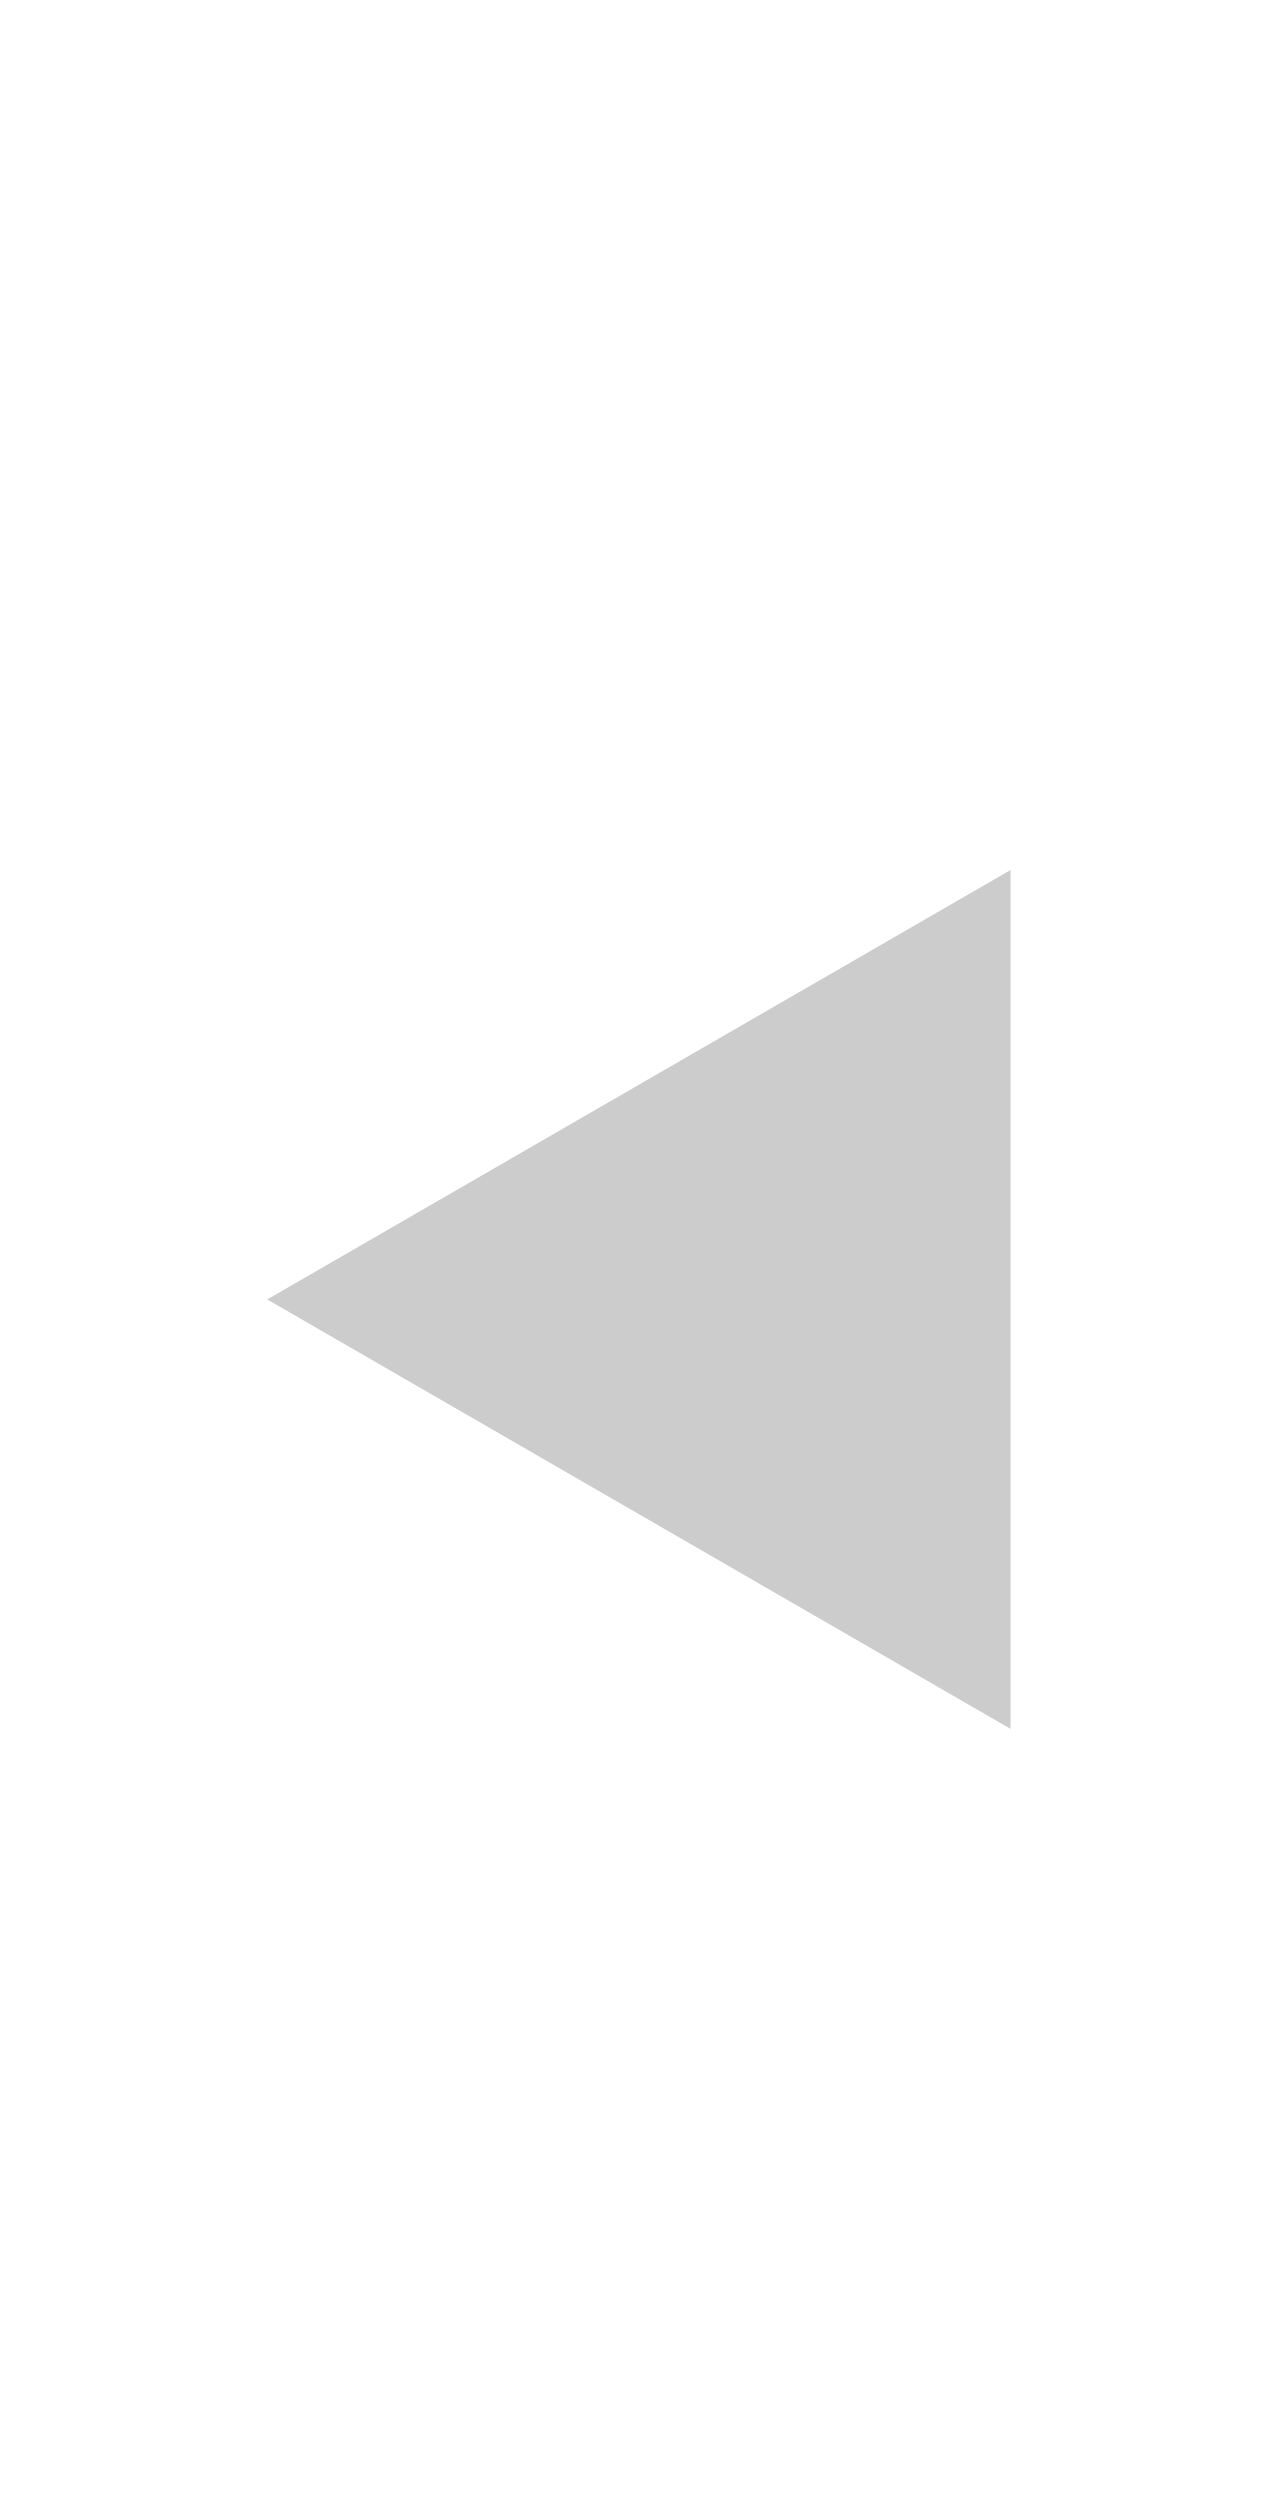
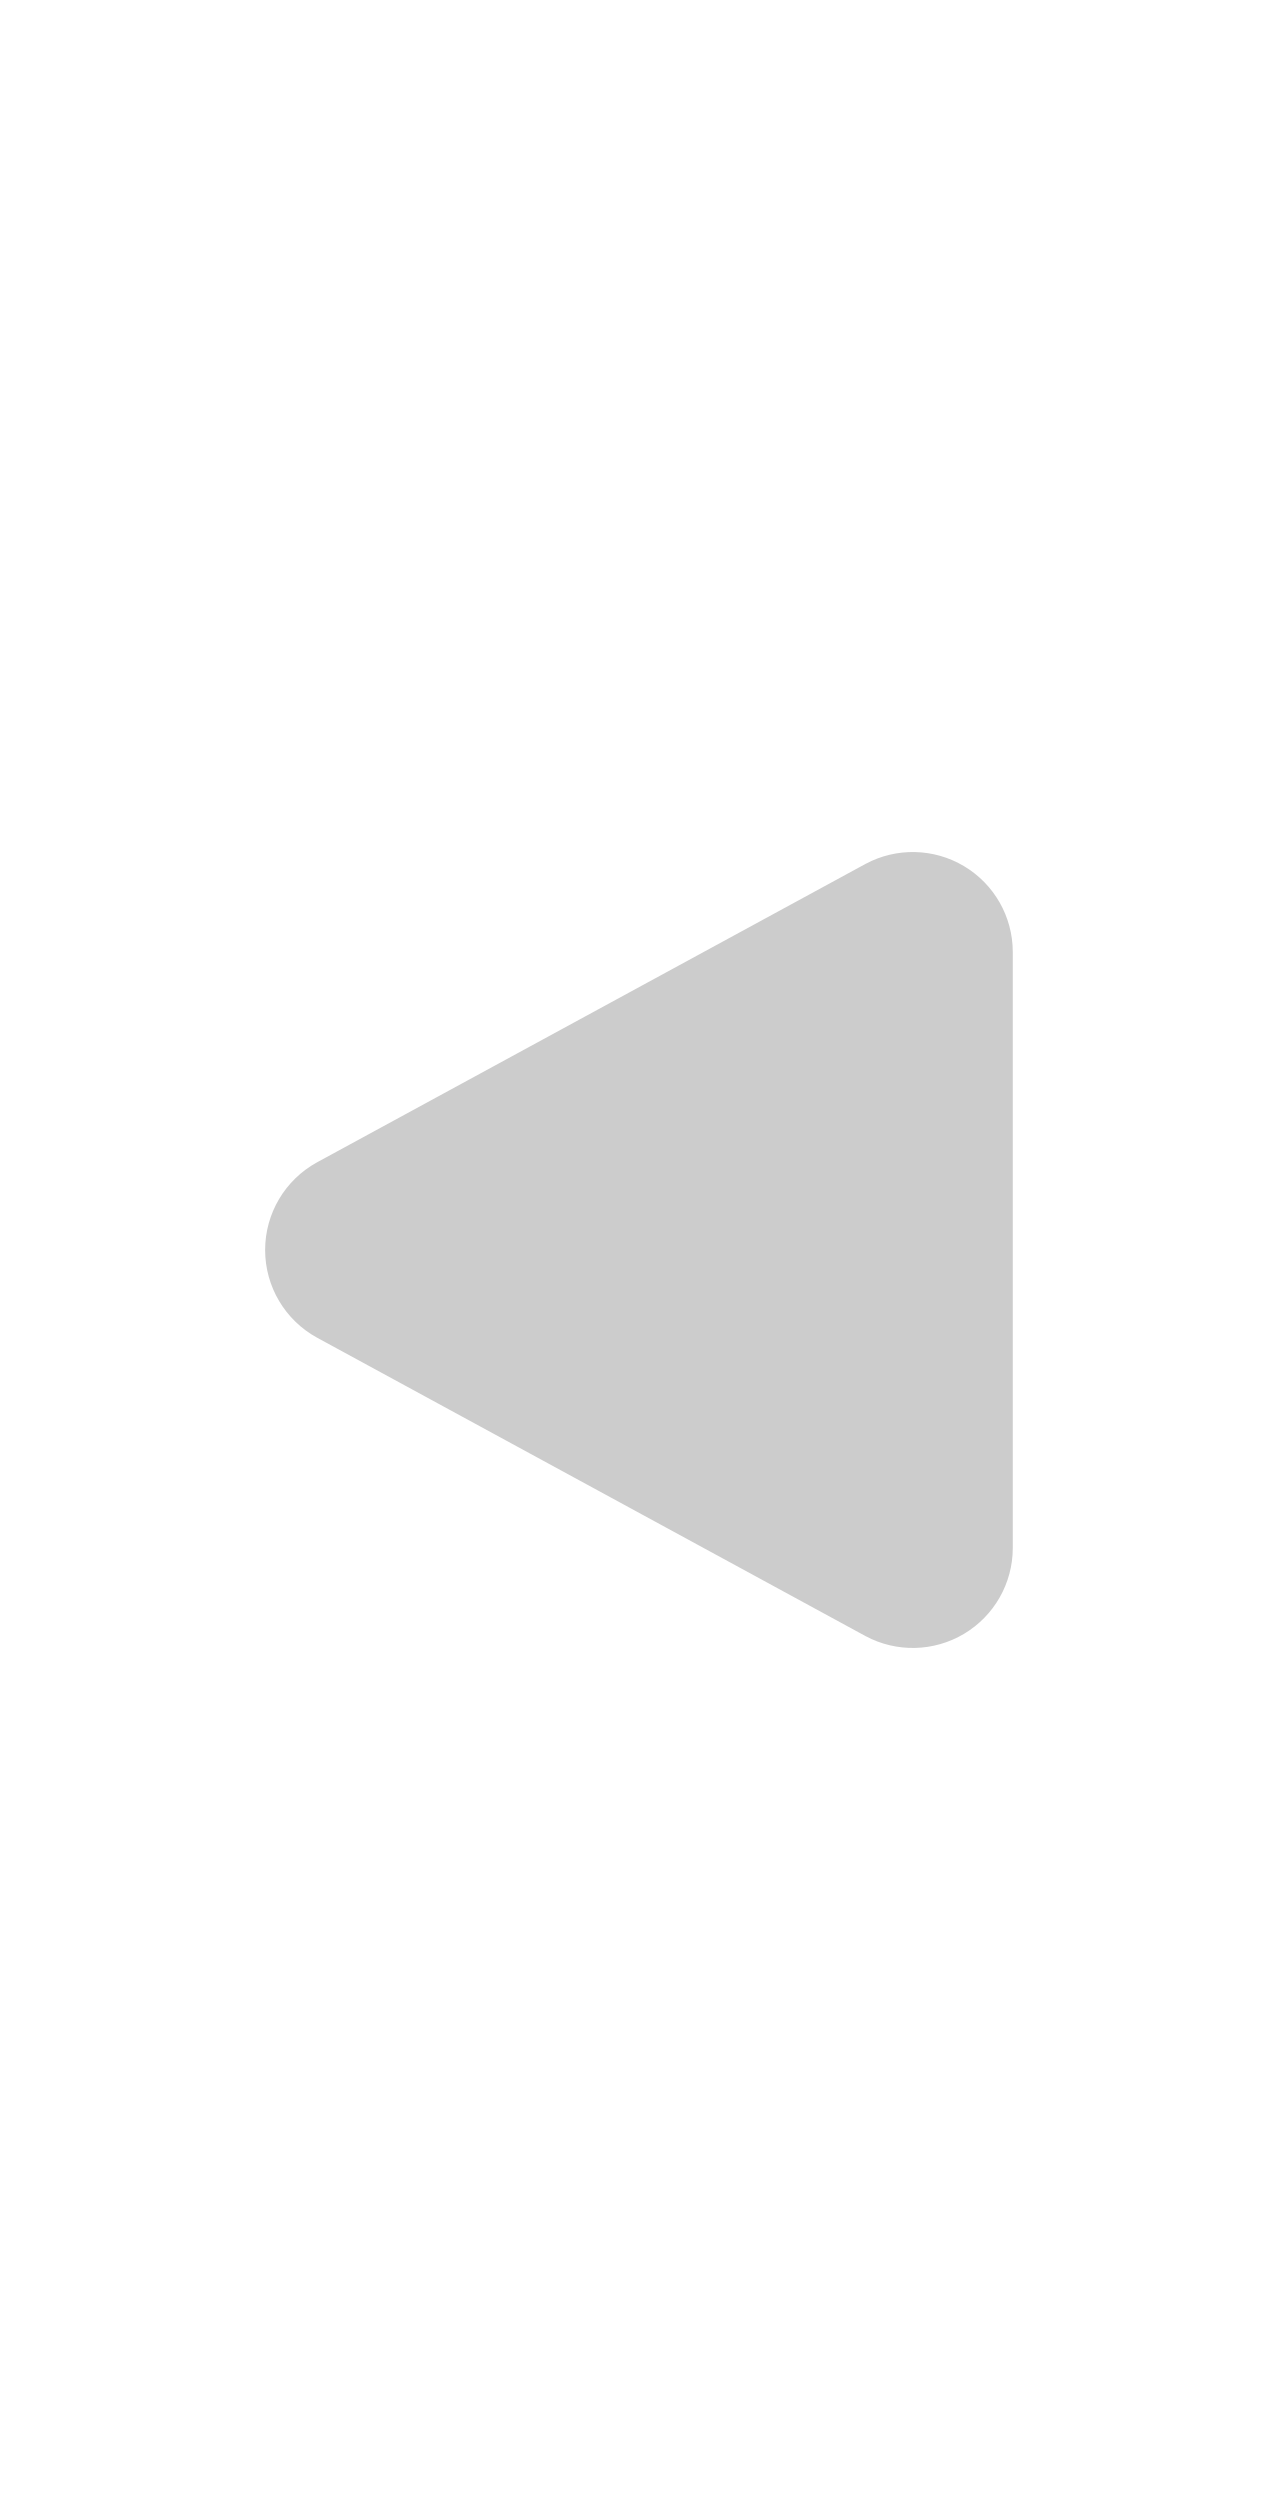
<svg xmlns="http://www.w3.org/2000/svg" width="23" height="45" viewBox="0 0 23 45">
  <rect width="23" height="45" style="fill:none" />
-   <polygon points="4.81 23.39 18.19 31.12 18.19 15.66 4.81 23.39" style="fill:#ccc" />
+   <path d="M18.23,27.87a1.8,1.8,0,0,1-2.65,1.58L5.71,24.08a1.8,1.8,0,0,1,0-3.16l9.87-5.37a1.8,1.8,0,0,1,2.65,1.58Z" style="fill:#ccc" />
</svg>
